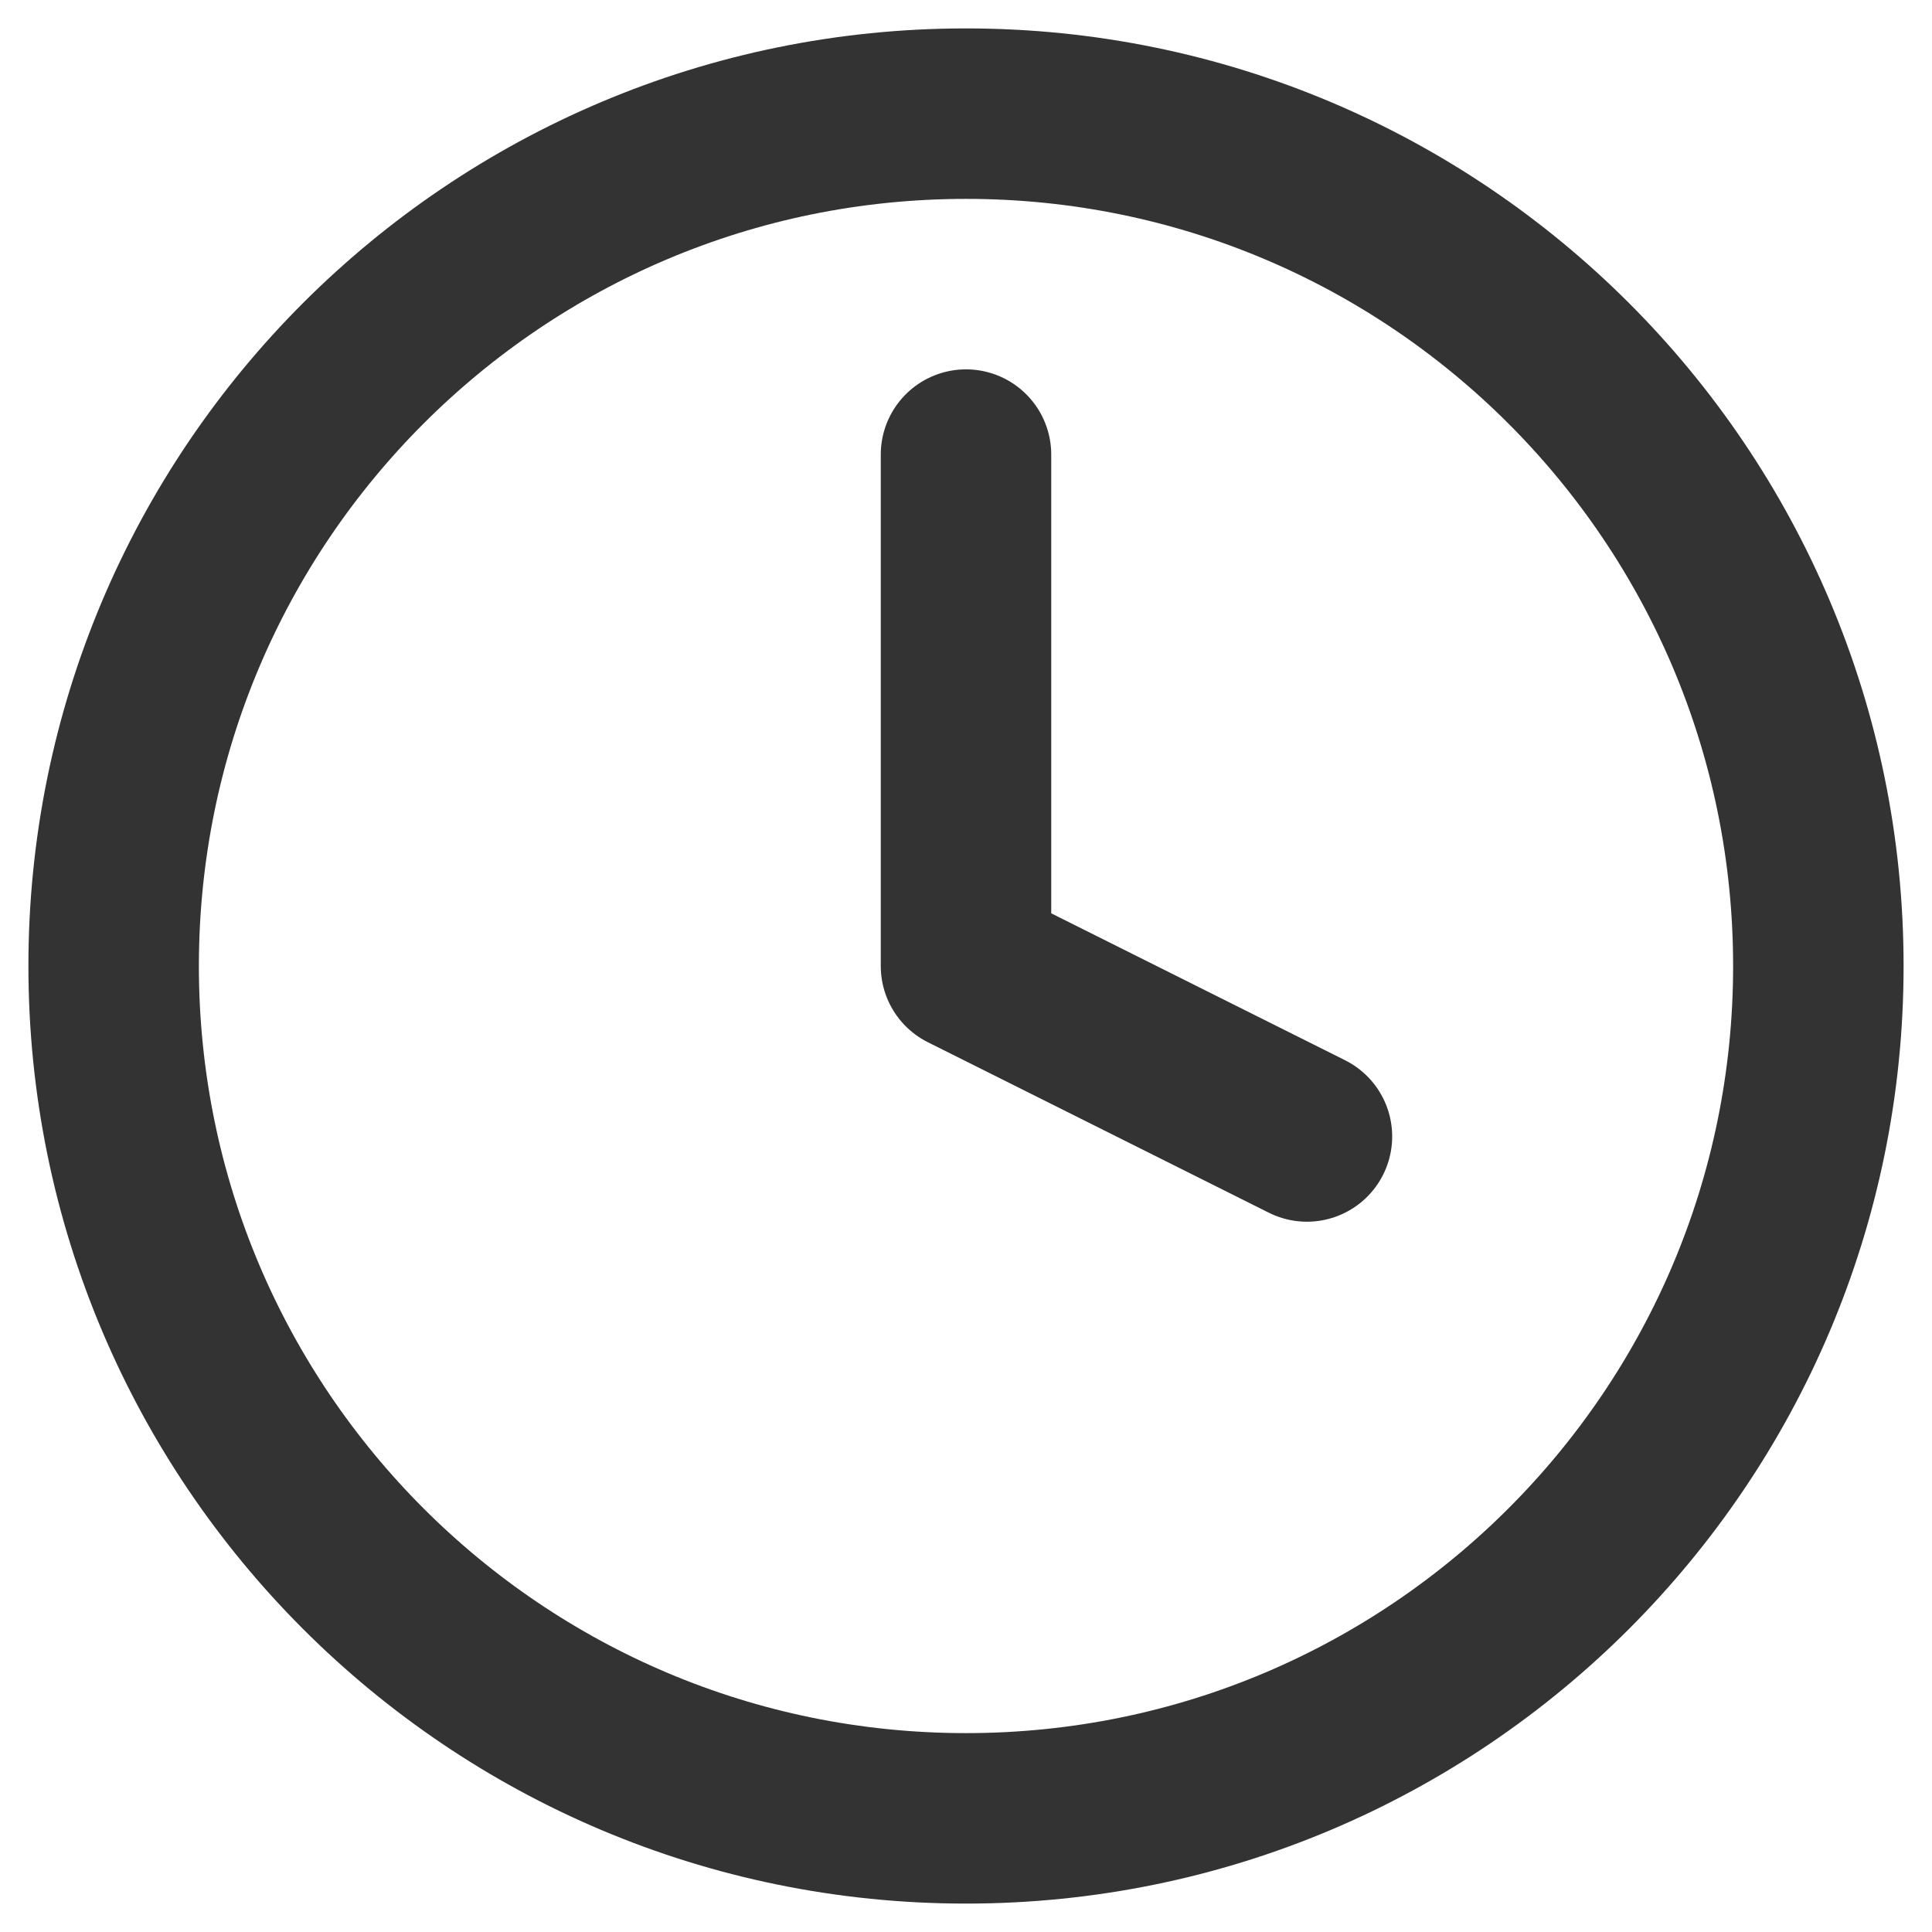
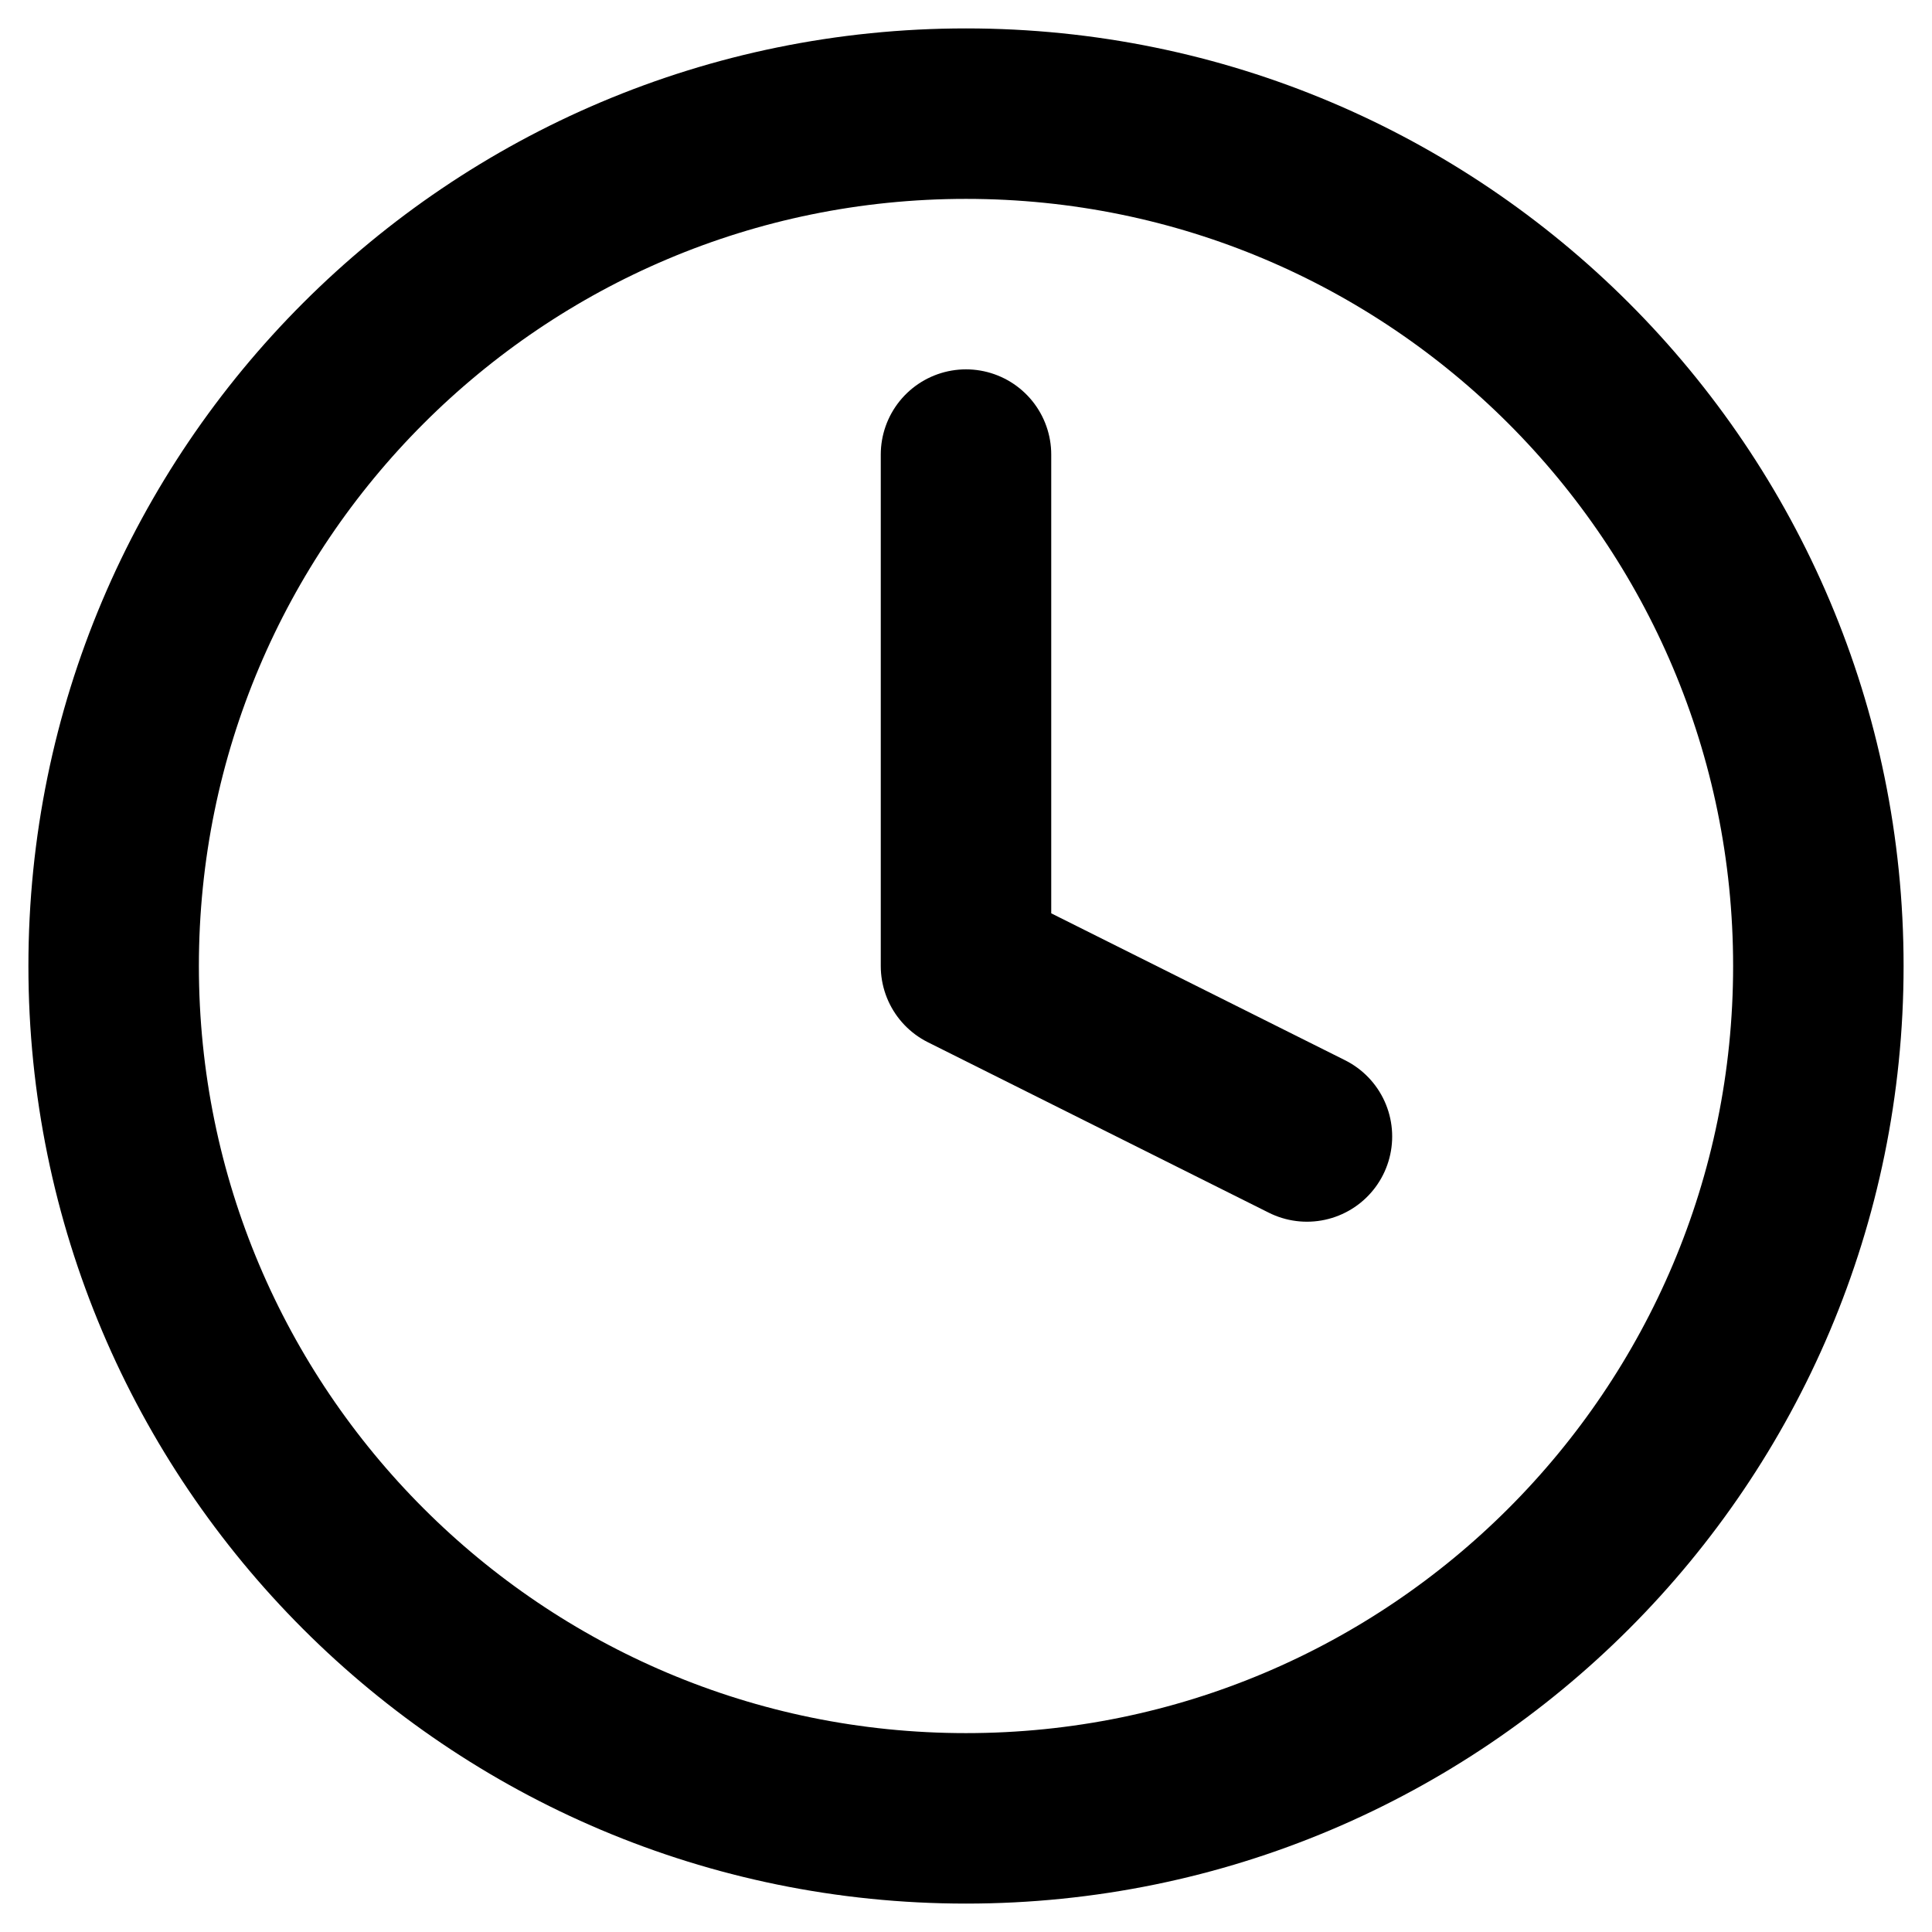
<svg xmlns="http://www.w3.org/2000/svg" width="17" height="17" viewBox="0 0 17 17" fill="none">
-   <path id="Vector" d="M8.5 4V8.5L11.5 10M16 8.5C16 12.642 12.642 16 8.5 16C4.358 16 1 12.642 1 8.5C1 4.358 4.358 1 8.5 1C12.642 1 16 4.358 16 8.5Z" stroke="#333333" stroke-width="1.5" stroke-linecap="round" stroke-linejoin="round" />
+   <path id="Vector" d="M8.5 4V8.5L11.5 10M16 8.5C16 12.642 12.642 16 8.5 16C4.358 16 1 12.642 1 8.5C1 4.358 4.358 1 8.5 1C12.642 1 16 4.358 16 8.5Z" stroke="currentColor" stroke-width="1.5" stroke-linecap="round" stroke-linejoin="round" />
</svg>
